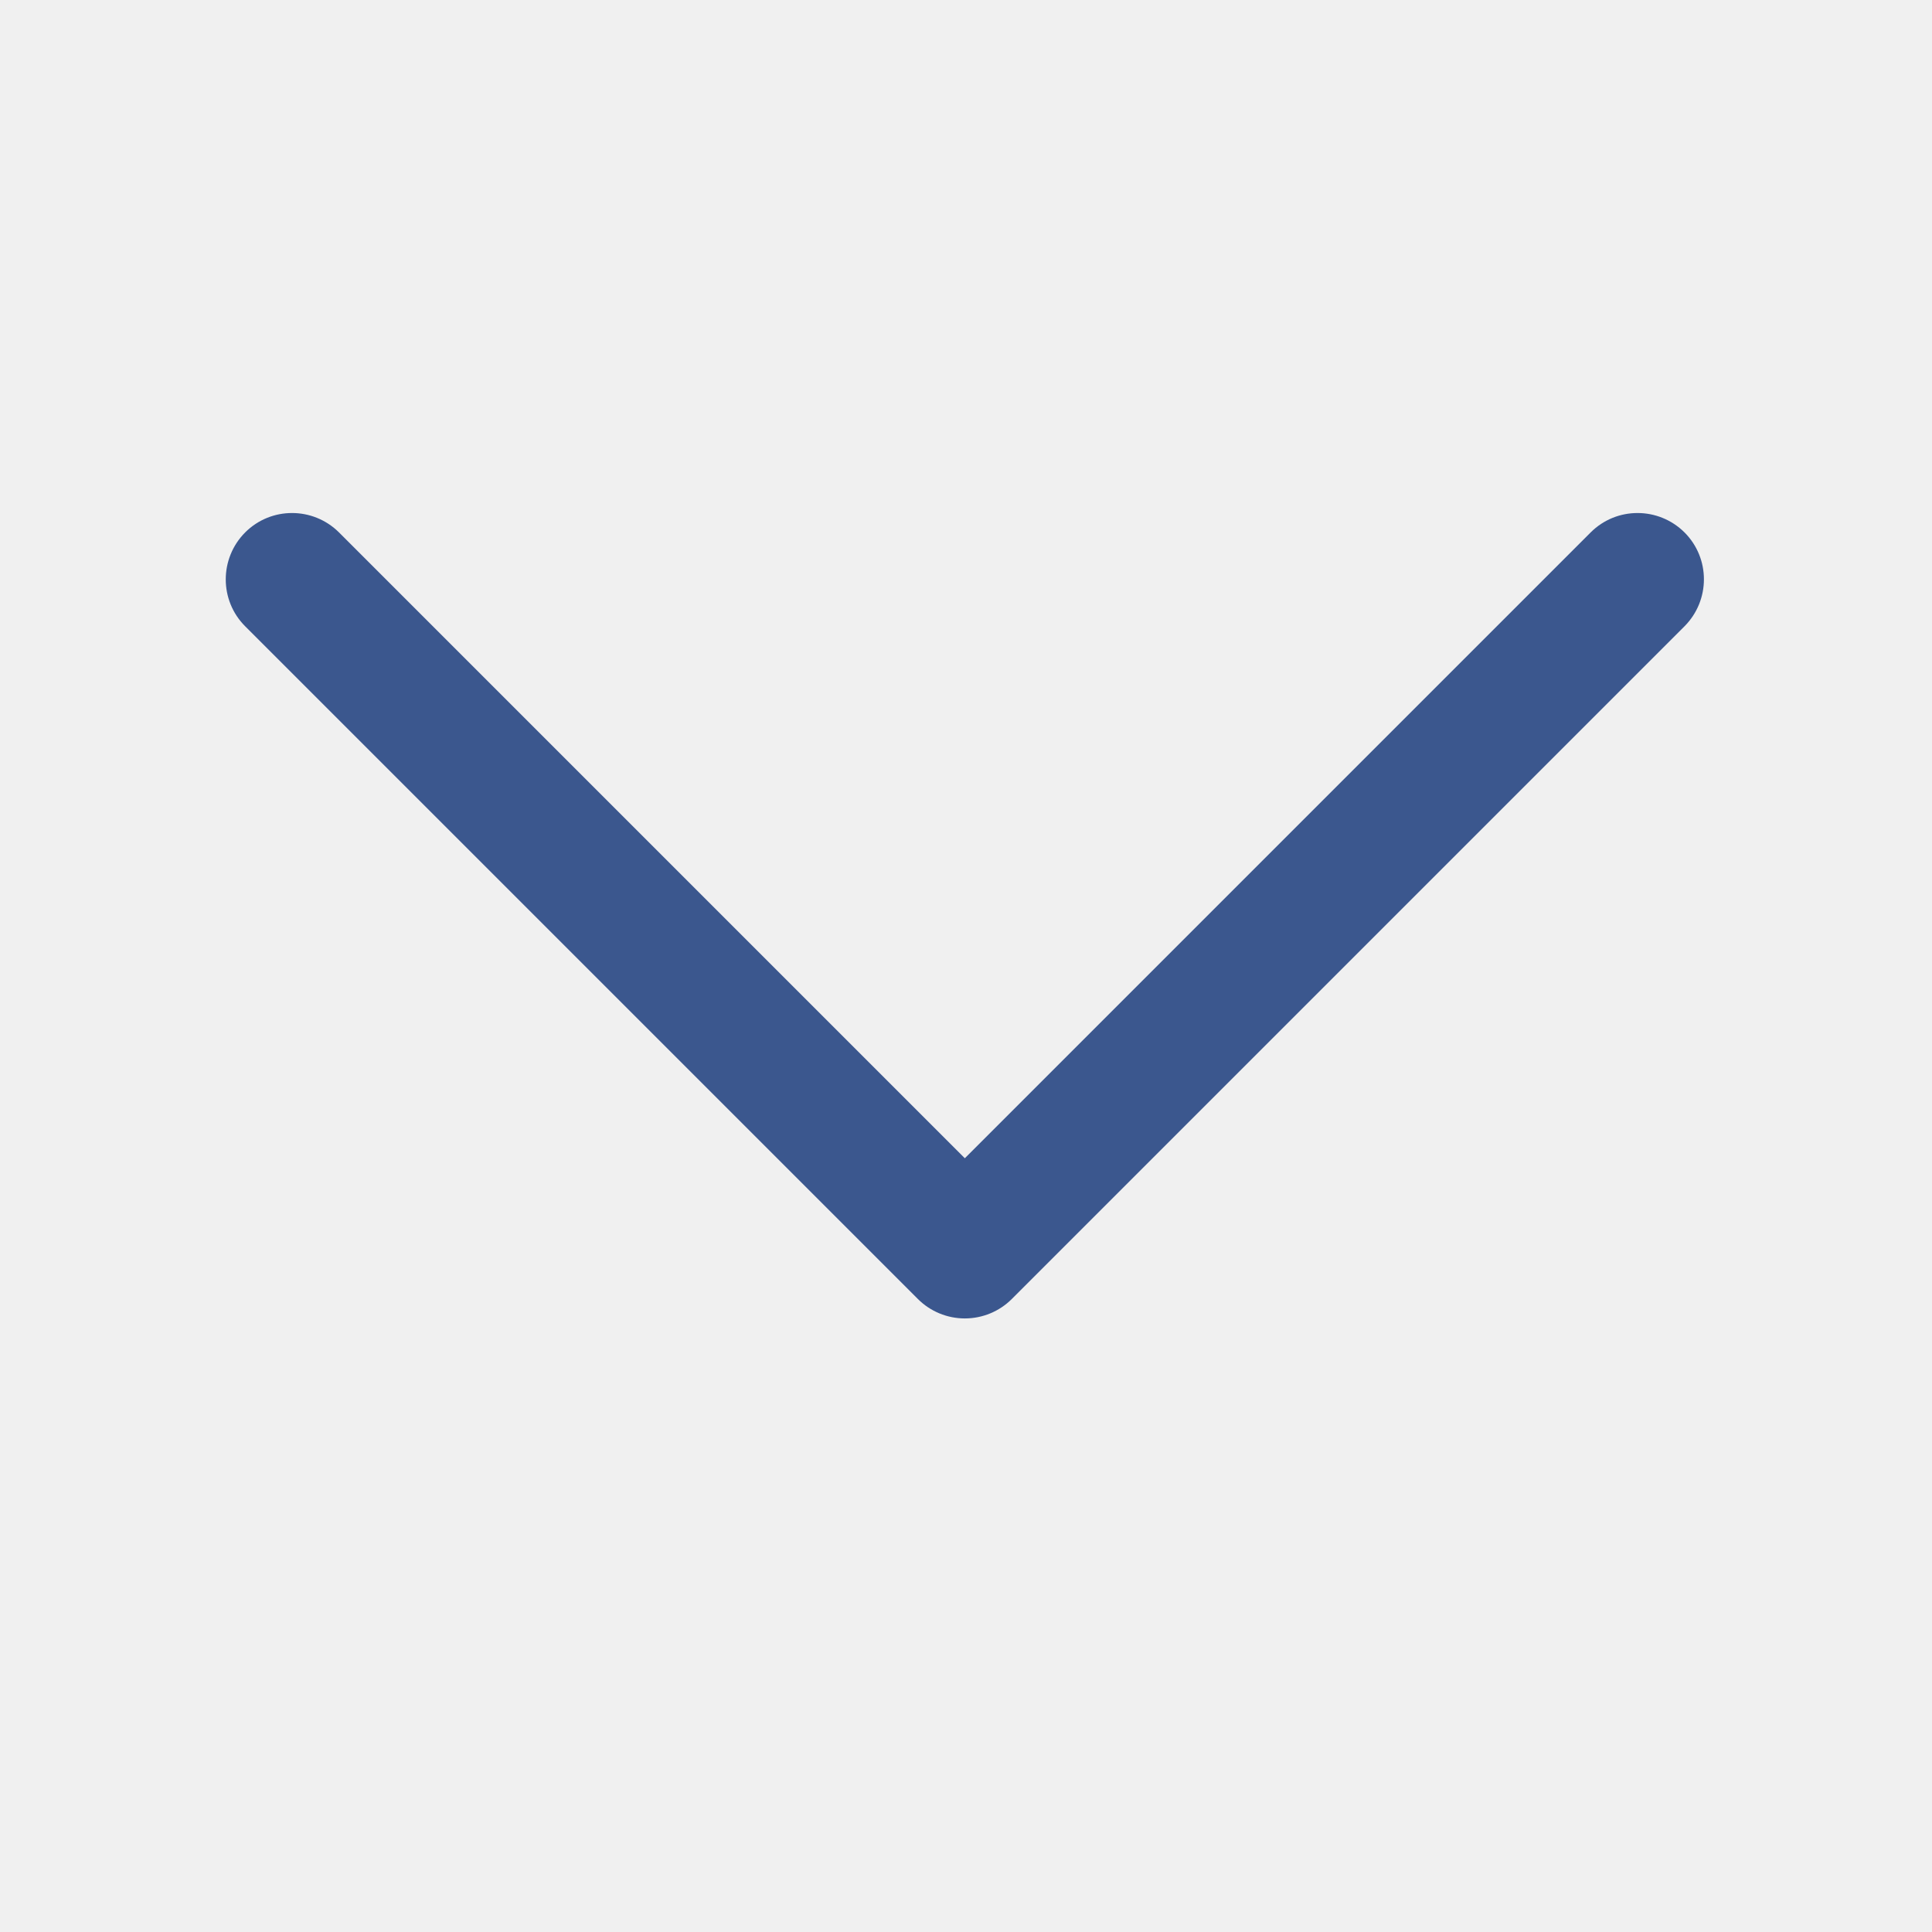
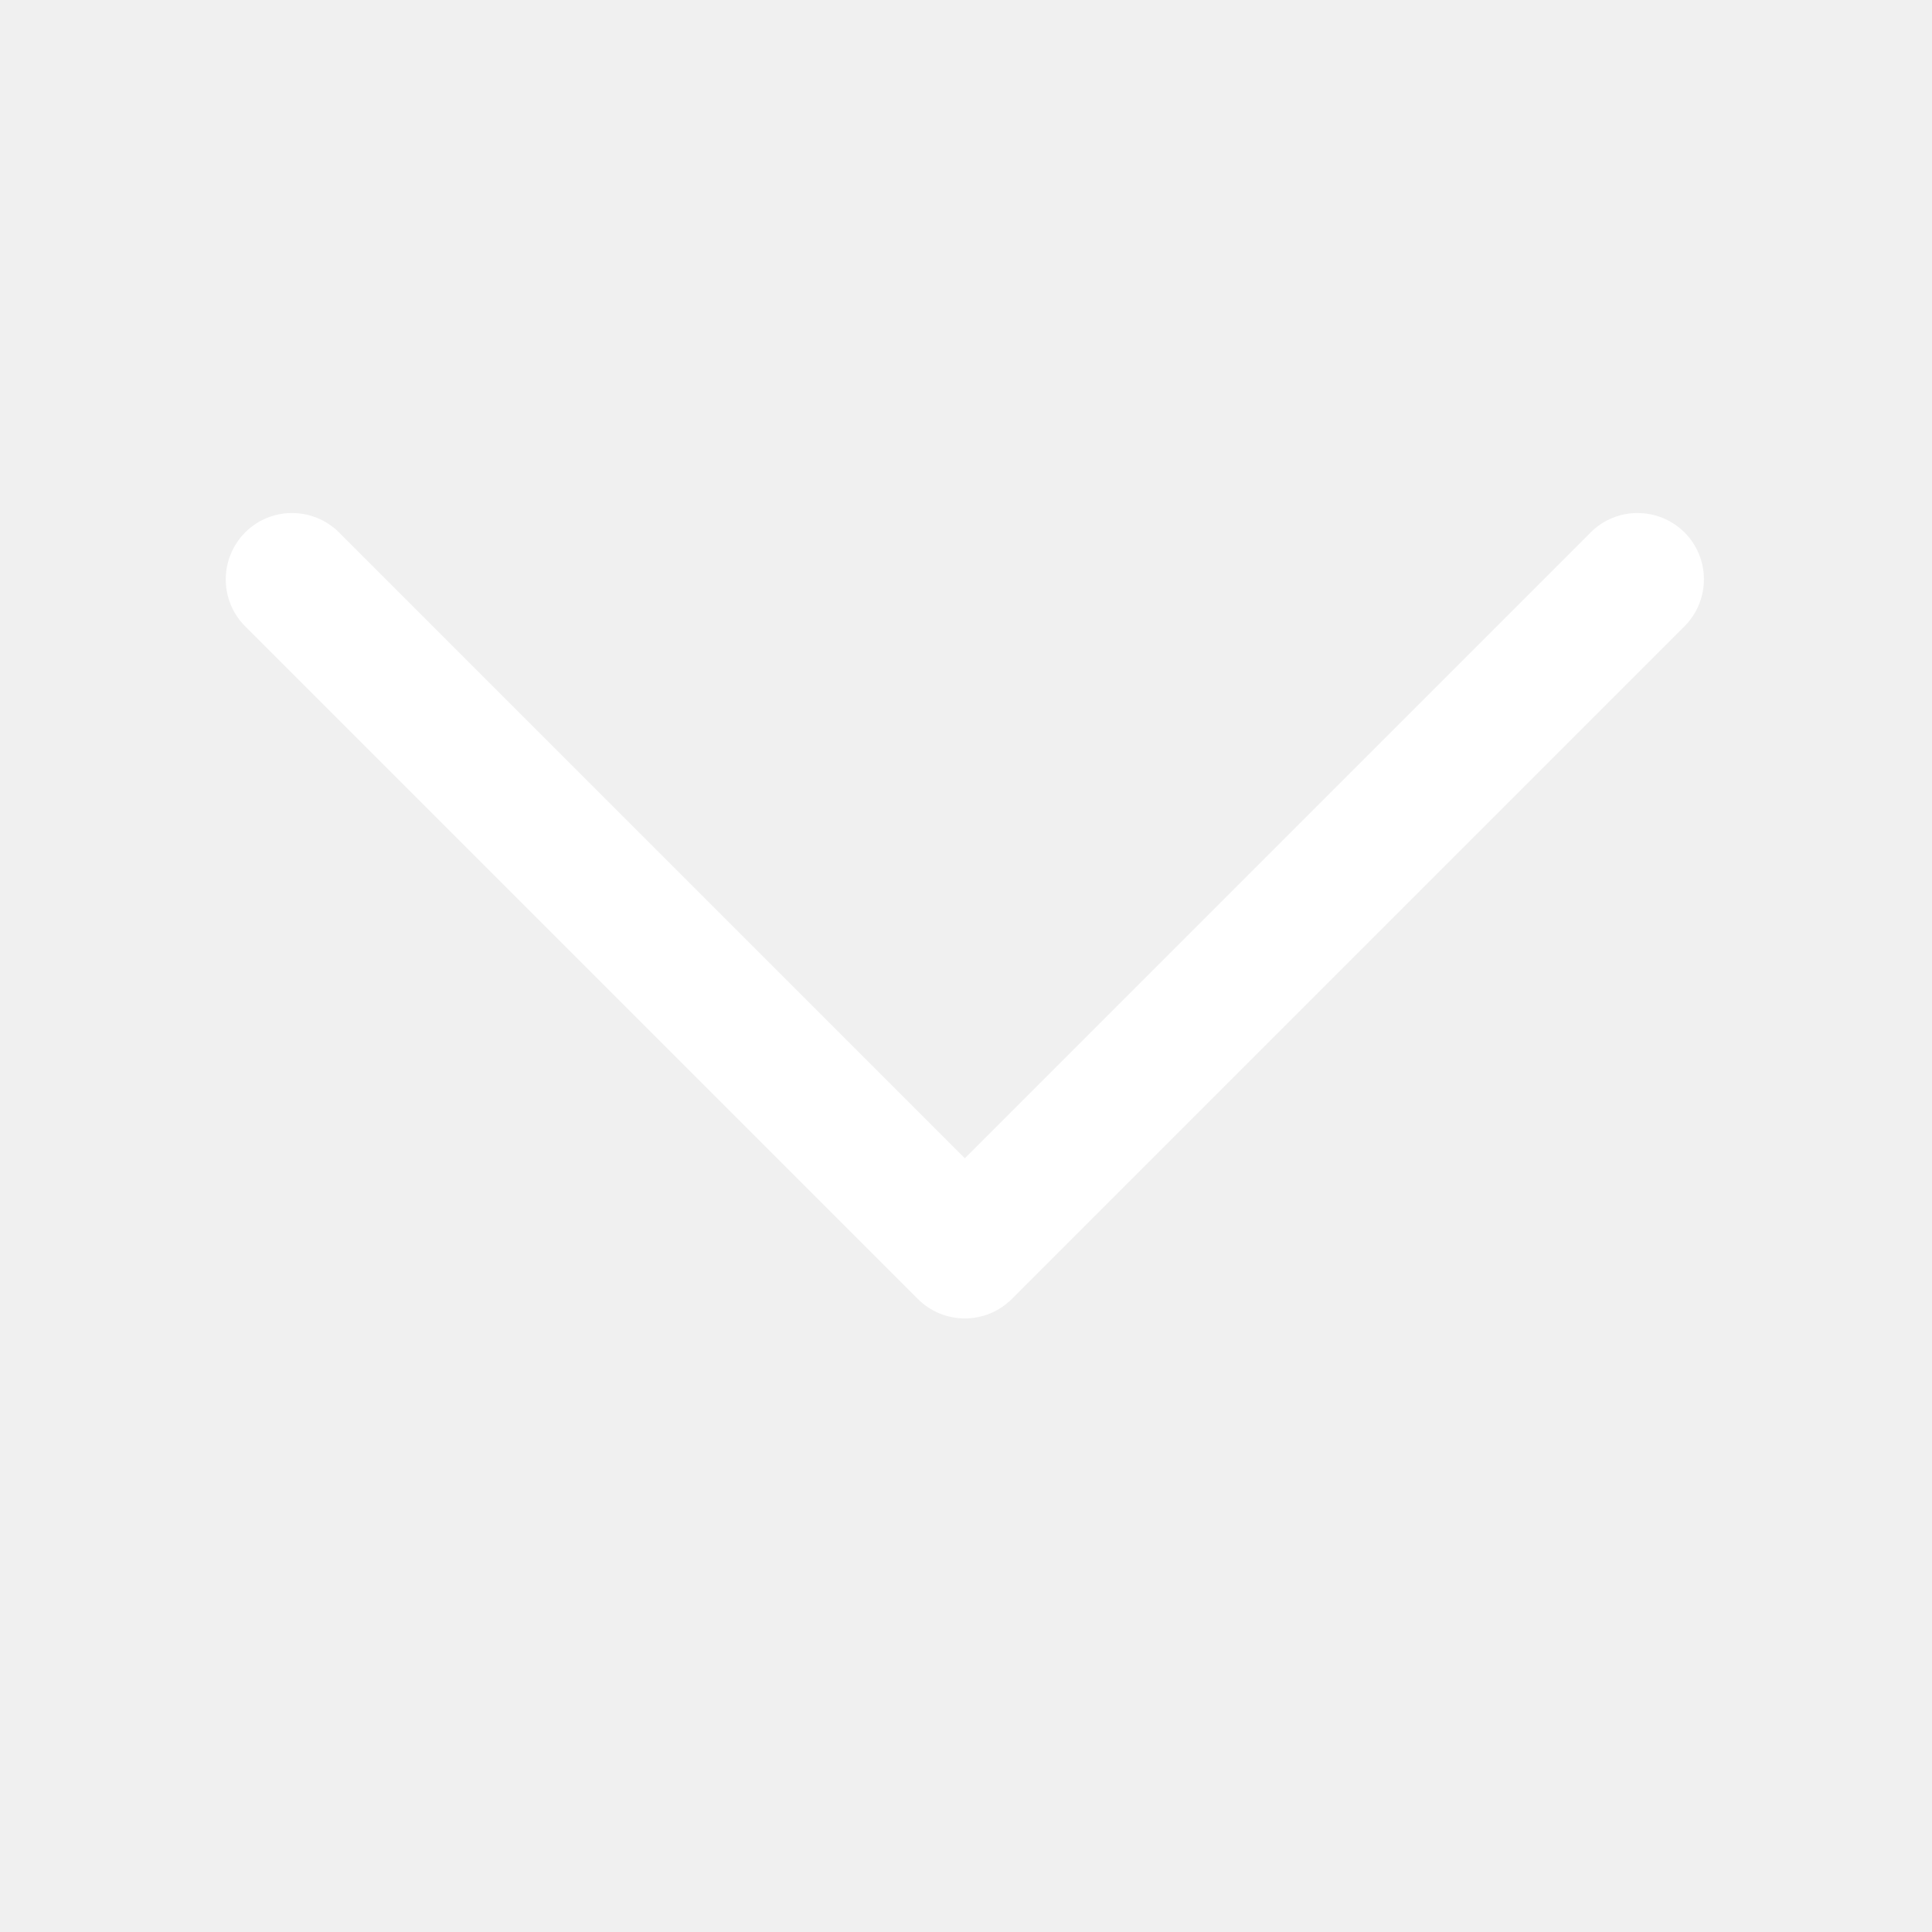
<svg xmlns="http://www.w3.org/2000/svg" class="svg-icon" style="width: 1em;height: 1em;vertical-align: middle;fill: currentColor;overflow: hidden;" viewBox="0 0 1024 1024" version="1.1">
-   <path d="M511.385 698.797c-9.316 0-18.281-3.691-24.873-10.283L129.939 331.941c-13.711-13.711-13.711-35.947 1e-8-49.746 13.711-13.711 35.947-13.711 49.746 0l331.699 331.699 331.699-331.699c13.711-13.711 35.947-13.711 49.746 0 13.711 13.711 13.711 35.947 0 49.746L536.258 688.514c-6.592 6.592-15.557 10.283-24.873 10.283z" fill="#3B578E" />
+   <path d="M511.385 698.797c-9.316 0-18.281-3.691-24.873-10.283L129.939 331.941c-13.711-13.711-13.711-35.947 1e-8-49.746 13.711-13.711 35.947-13.711 49.746 0l331.699 331.699 331.699-331.699c13.711-13.711 35.947-13.711 49.746 0 13.711 13.711 13.711 35.947 0 49.746L536.258 688.514c-6.592 6.592-15.557 10.283-24.873 10.283z" fill="#fff" />
</svg>
